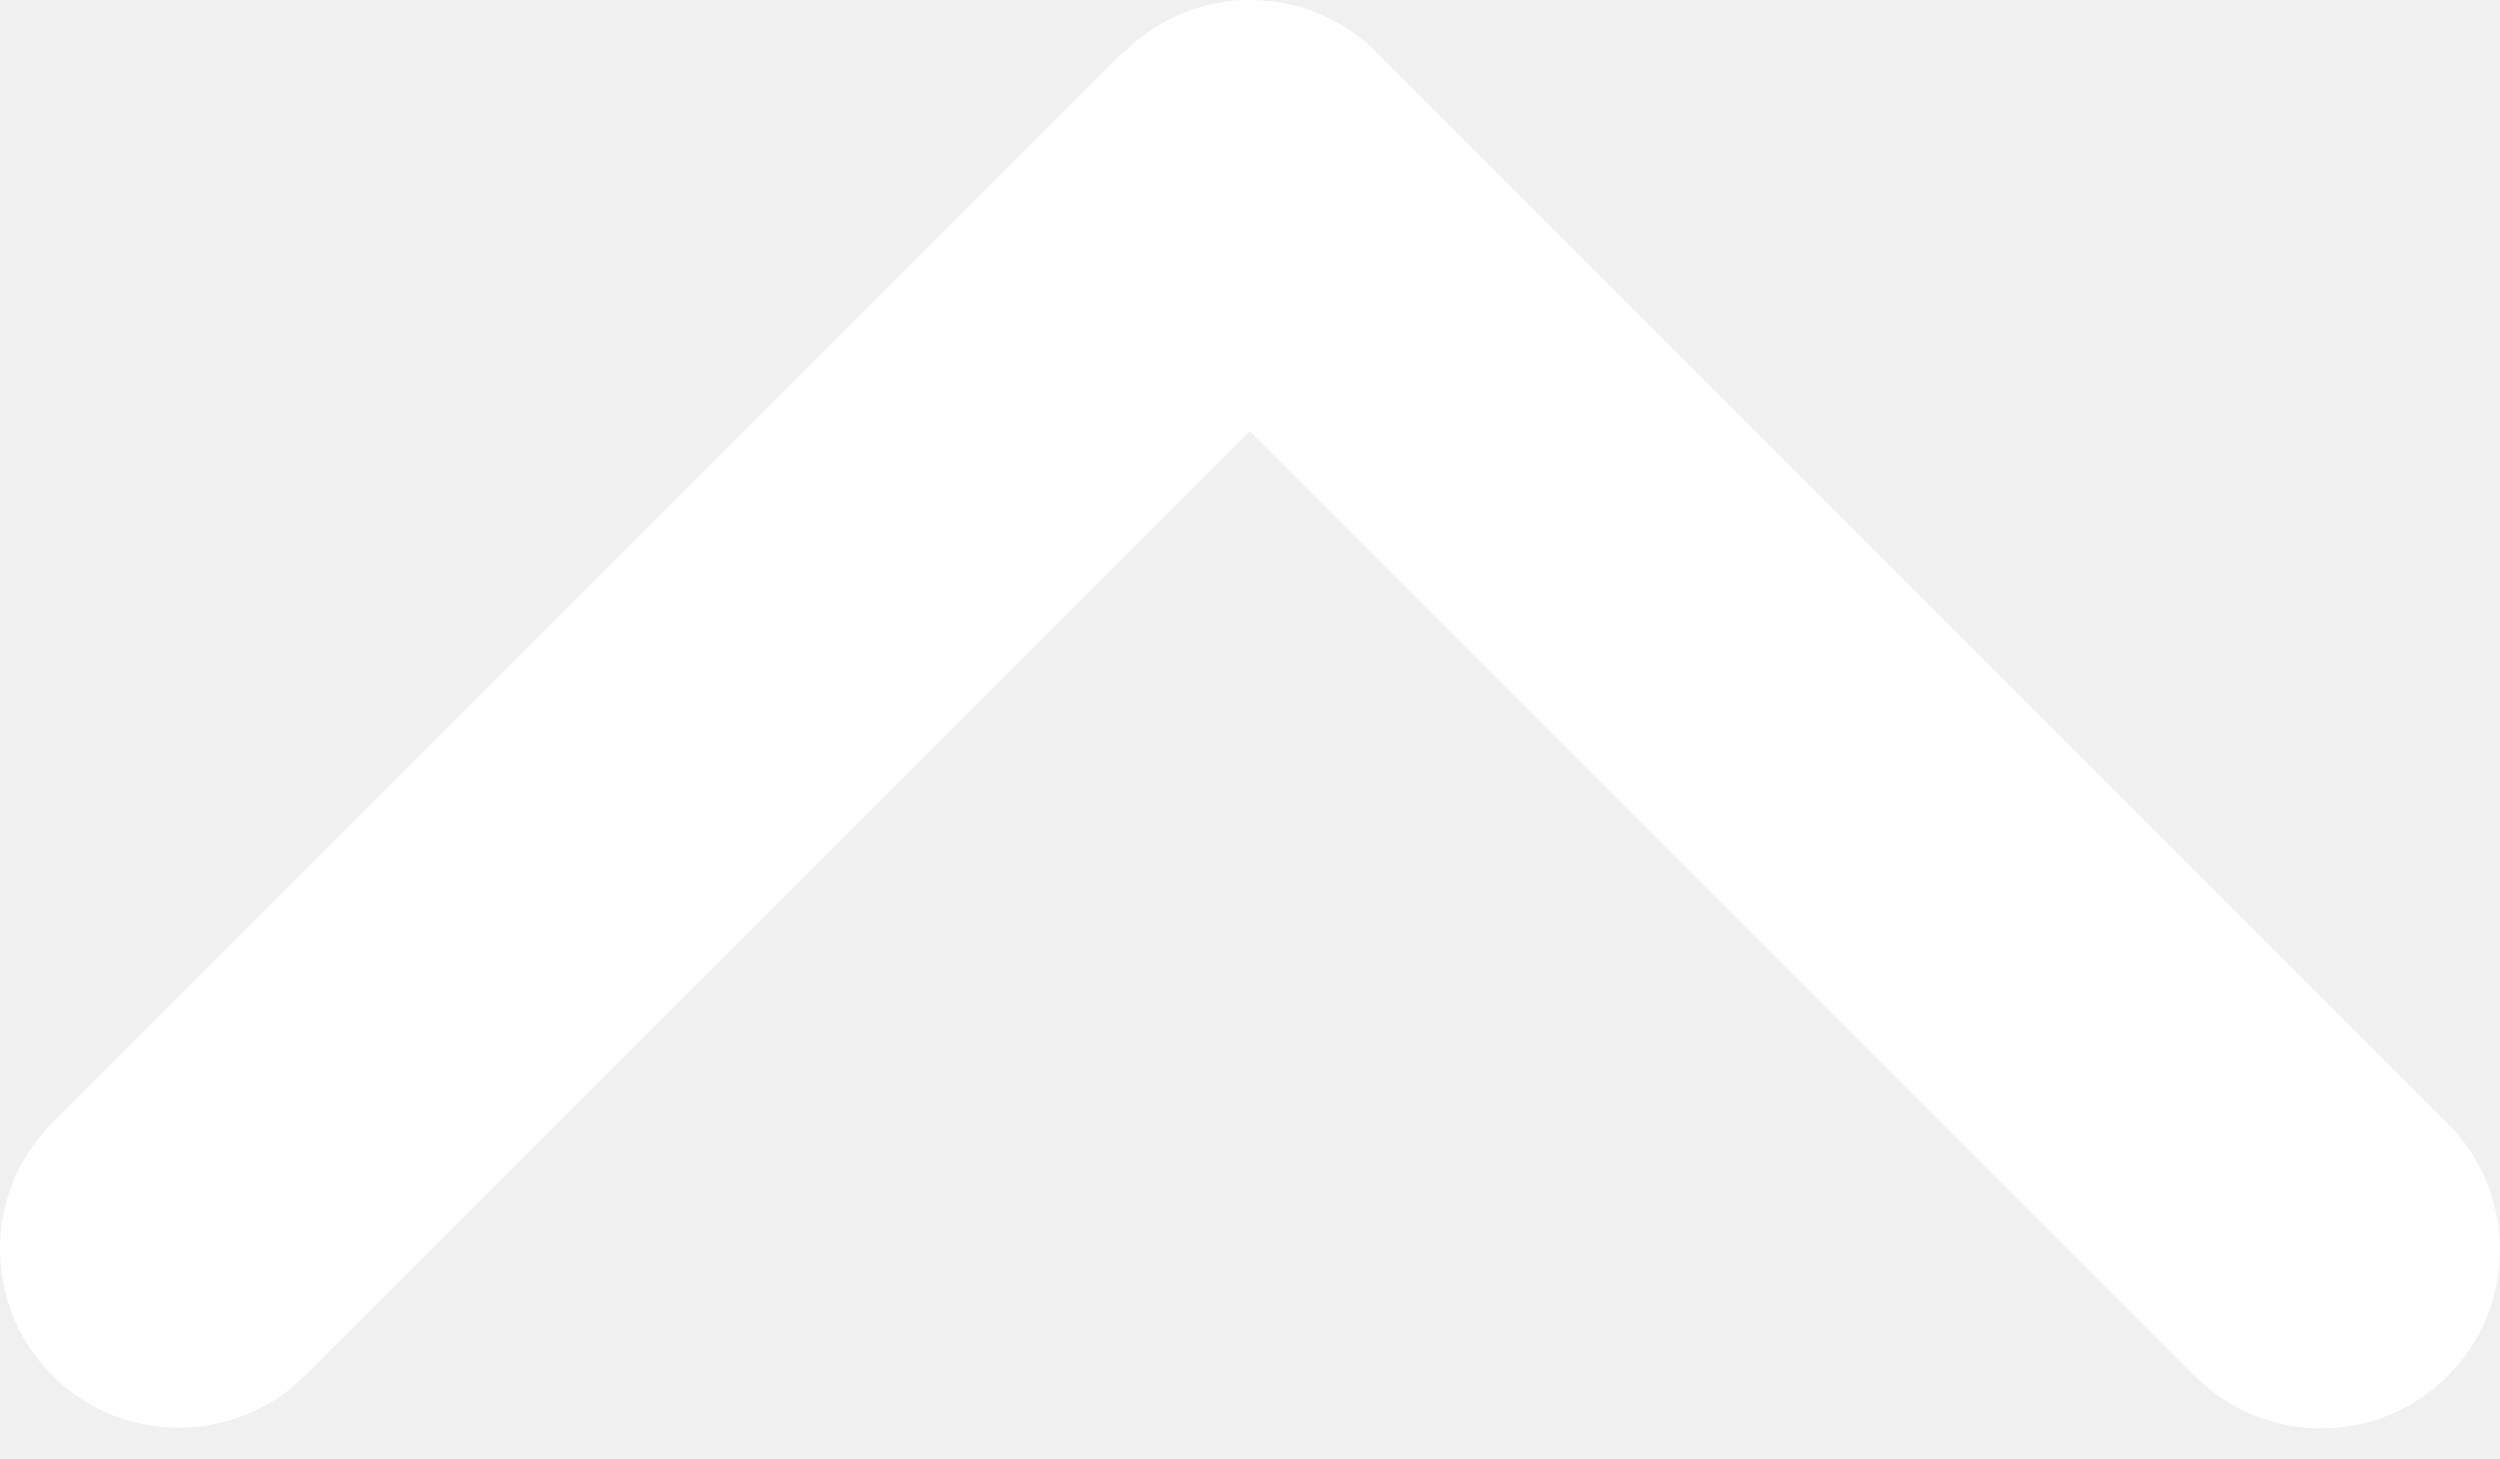
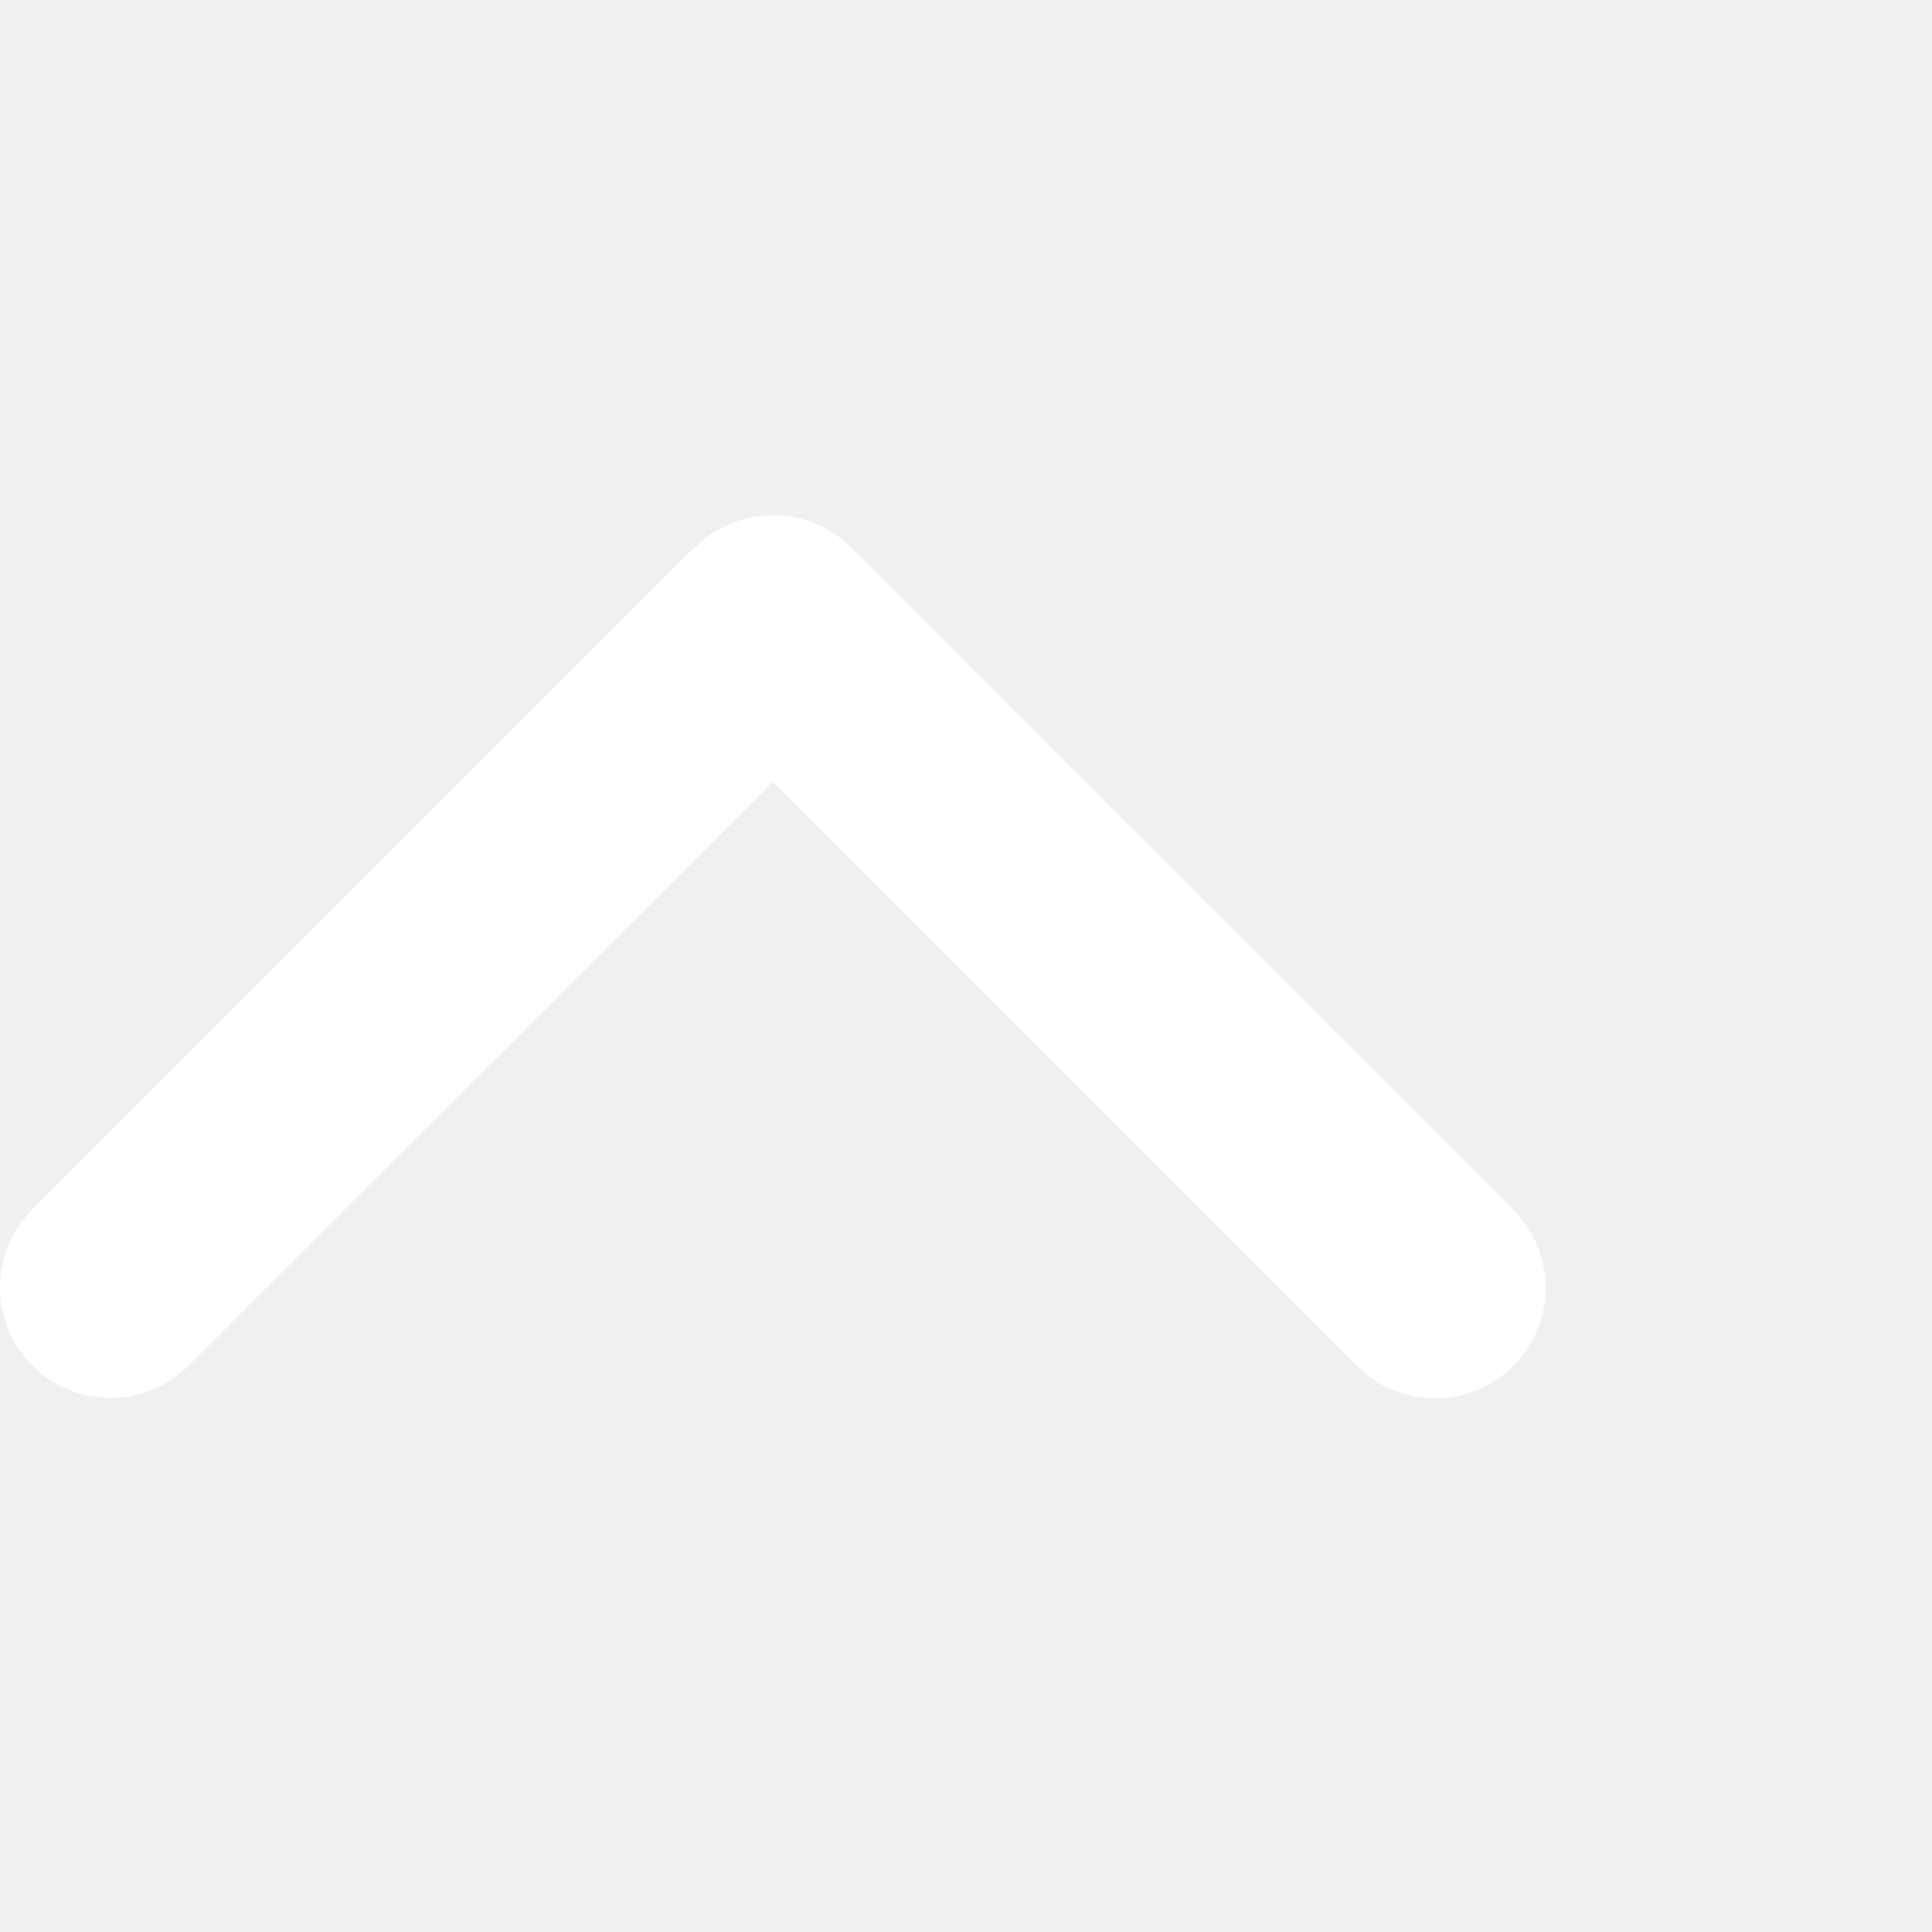
- <svg xmlns="http://www.w3.org/2000/svg" width="24" height="14" viewBox="0 0 24 14" fill="none">
+ <svg xmlns="http://www.w3.org/2000/svg" width="25" height="25" viewBox="0 0 30 14" fill="none">
  <path id="Vector" d="M10.79 0.502C11.459 -0.167 12.546 -0.167 13.216 0.502L23.498 10.784C24.167 11.454 24.167 12.541 23.498 13.21C22.828 13.88 21.741 13.88 21.072 13.21L12 4.138L2.928 13.205C2.259 13.874 1.171 13.874 0.502 13.205C-0.167 12.536 -0.167 11.448 0.502 10.779L10.784 0.497L10.79 0.502Z" fill="white" />
</svg>
